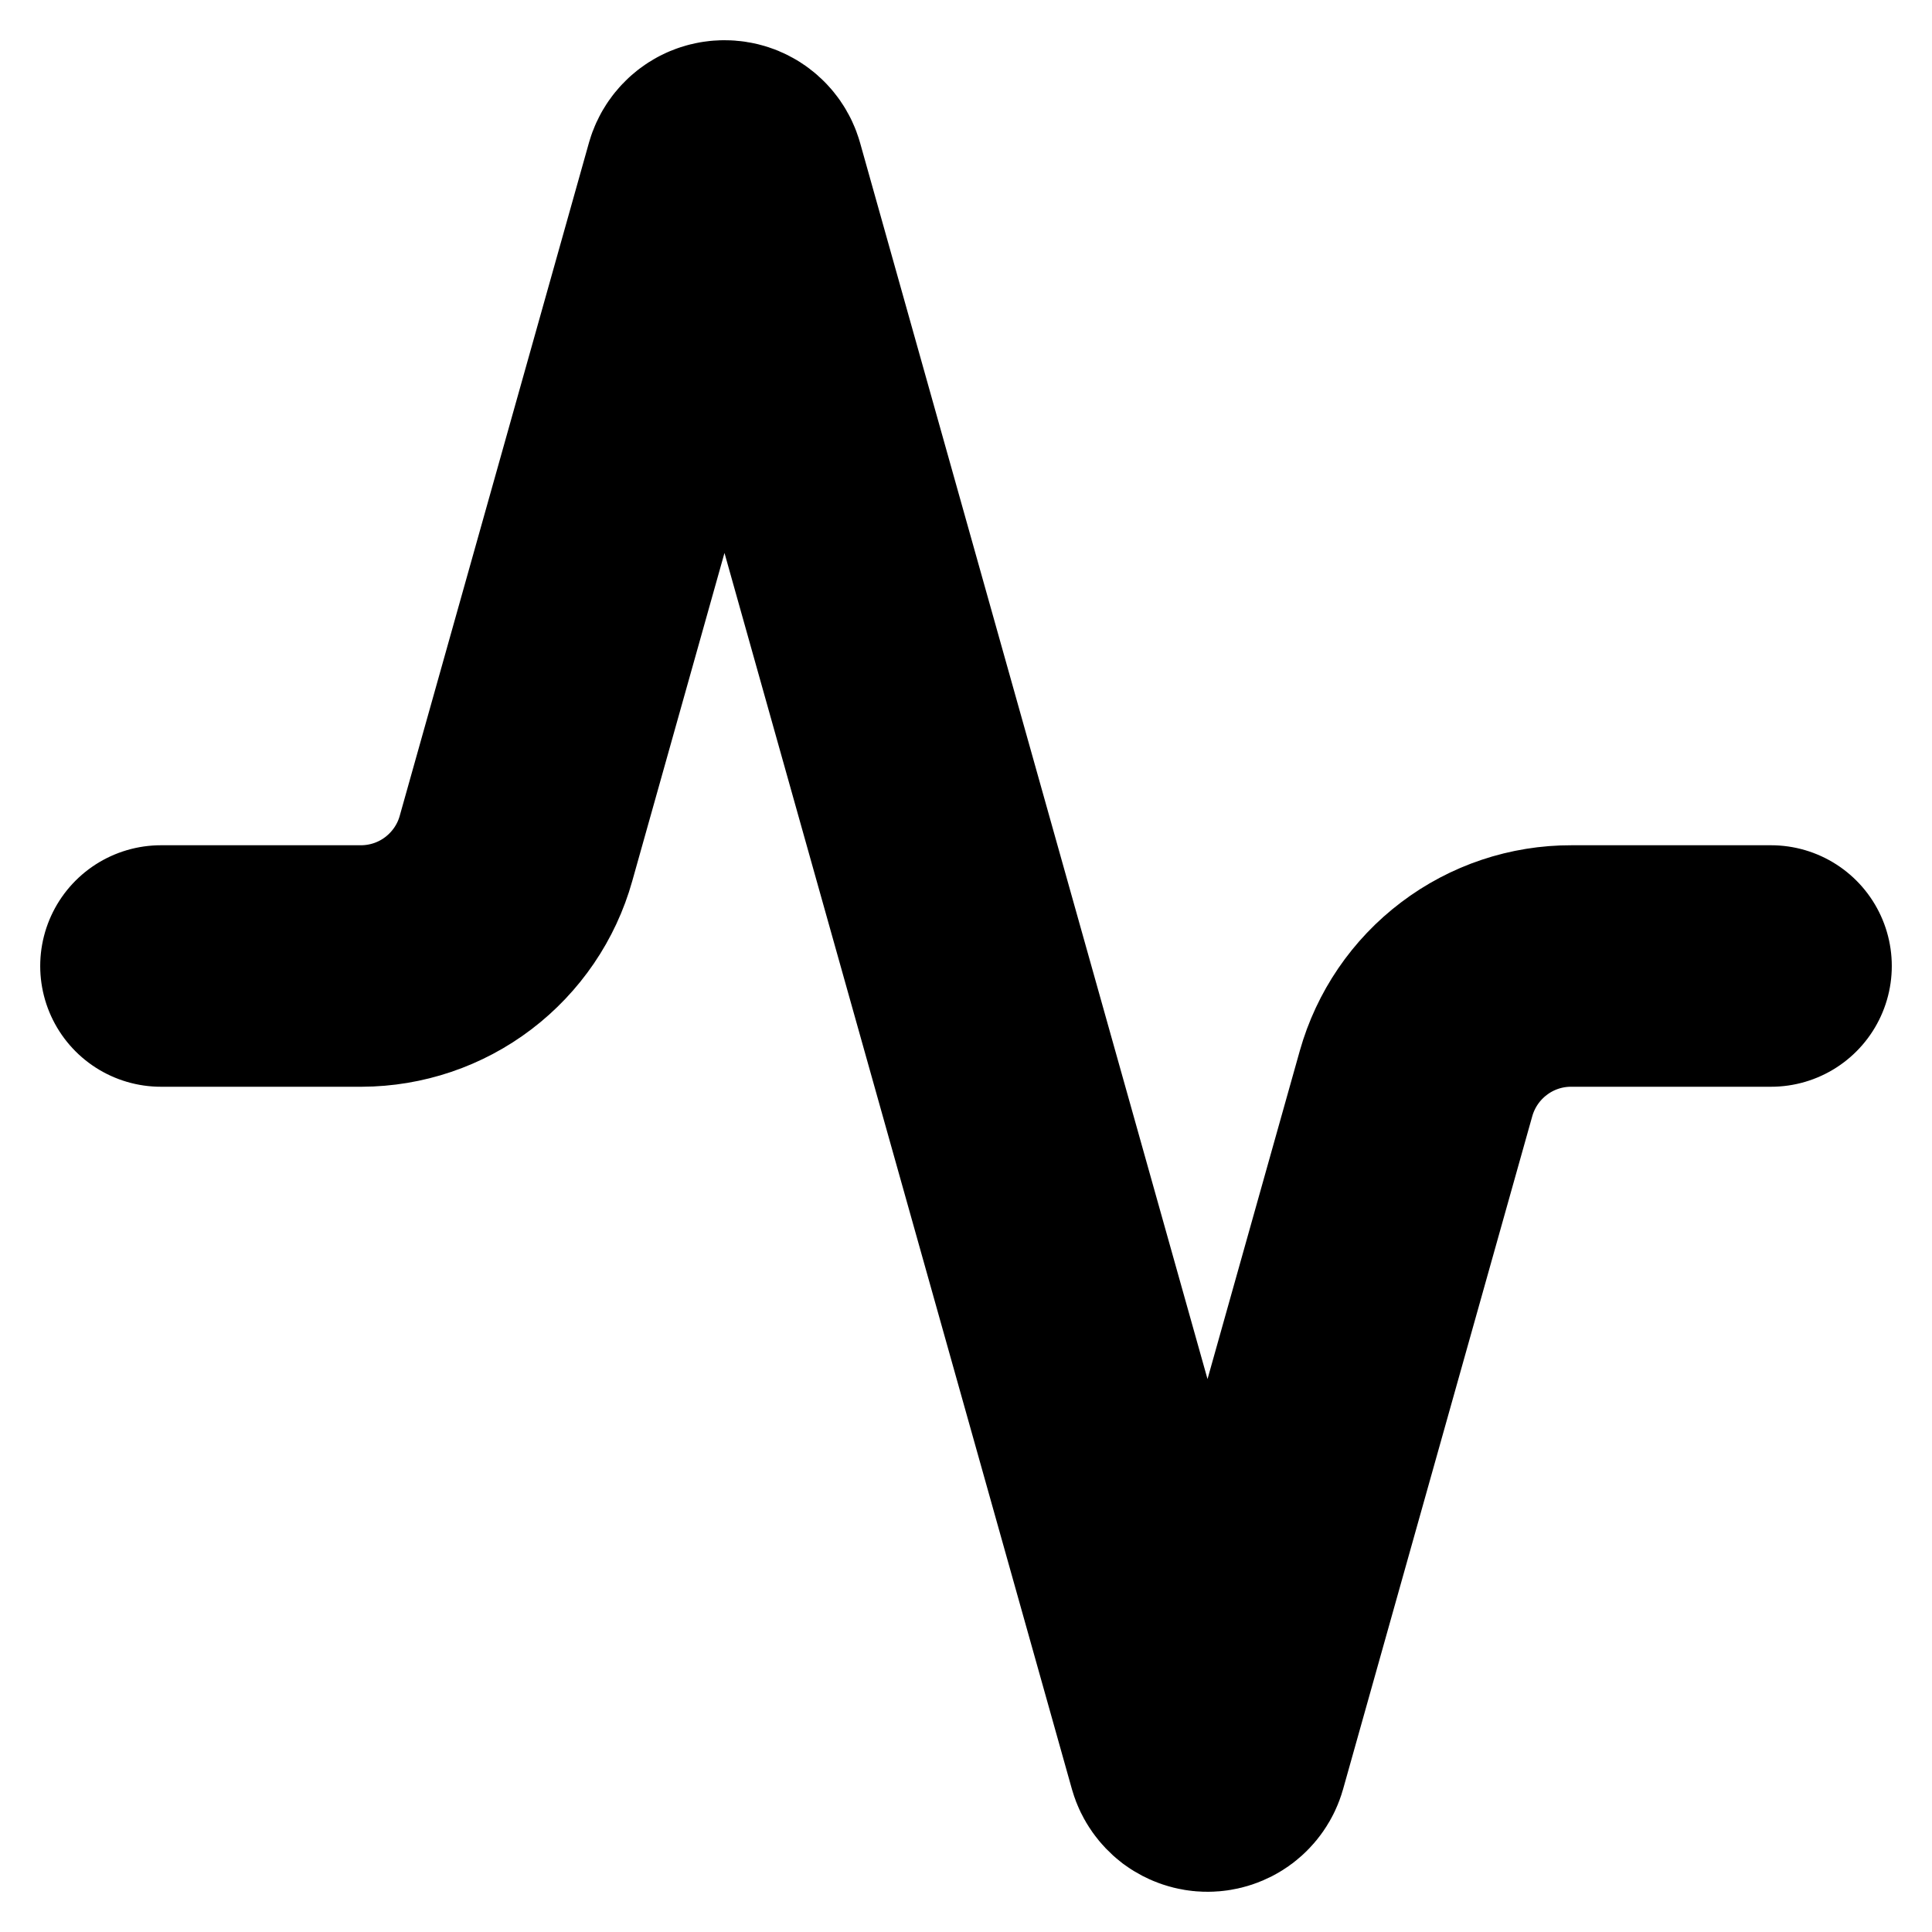
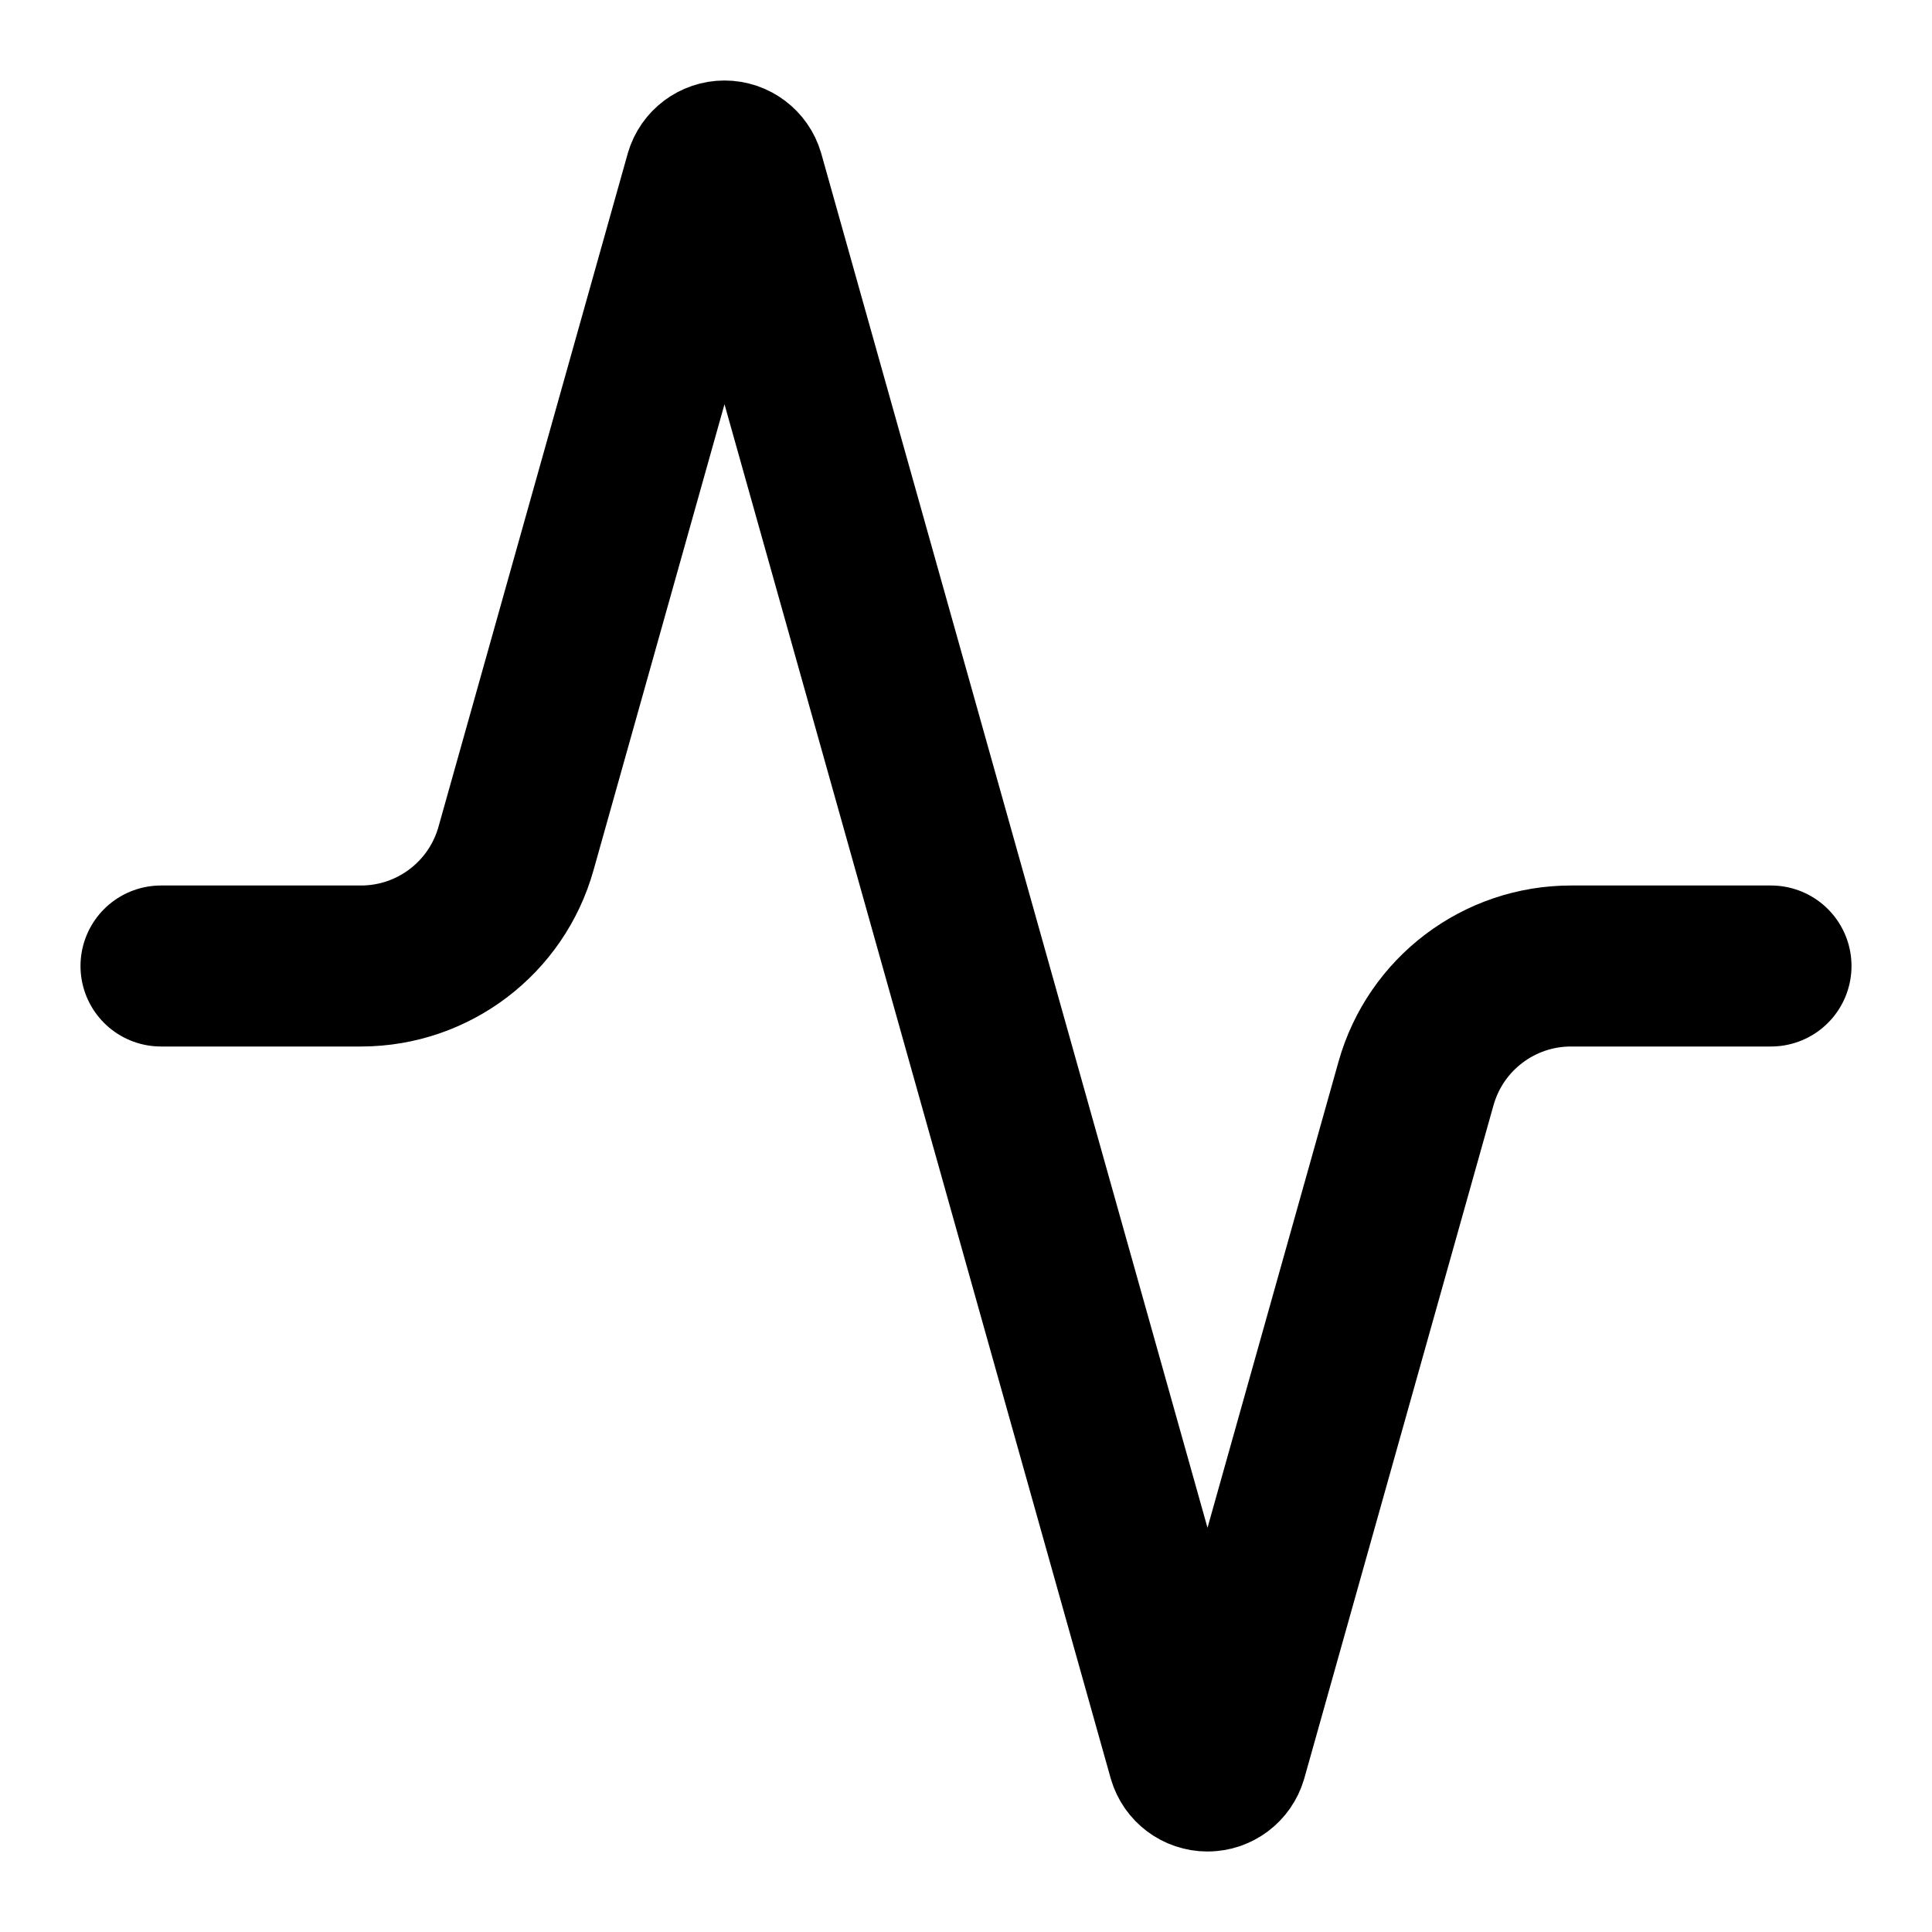
- <svg xmlns="http://www.w3.org/2000/svg" width="16" height="16" viewBox="0 0 16 16" fill="none">
-   <path d="M14.667 8H13.014C12.723 7.999 12.439 8.094 12.207 8.27C11.974 8.446 11.806 8.693 11.727 8.973L10.16 14.547C10.15 14.582 10.129 14.612 10.1 14.634C10.072 14.655 10.036 14.667 10 14.667C9.964 14.667 9.929 14.655 9.9 14.634C9.872 14.612 9.85 14.582 9.84 14.547L6.16 1.453C6.15 1.418 6.129 1.388 6.1 1.366C6.071 1.344 6.036 1.333 6 1.333C5.964 1.333 5.929 1.344 5.9 1.366C5.871 1.388 5.85 1.418 5.84 1.453L4.273 7.027C4.195 7.306 4.027 7.552 3.796 7.728C3.565 7.904 3.283 7.999 2.993 8H1.333" stroke="currentColor" stroke-width="2" stroke-linecap="round" />
+ <svg xmlns="http://www.w3.org/2000/svg" width="24" height="24" viewBox="0 0 24 24" fill="none" stroke="currentColor" stroke-width="2" stroke-linecap="round" stroke-linejoin="round">
+   <path d="M22 12h-2.48a2 2 0 0 0-1.93 1.46l-2.35 8.36a.25.25 0 0 1-.48 0L9.24 2.18a.25.25 0 0 0-.48 0l-2.35 8.36A2 2 0 0 1 4.49 12H2" />
</svg>
